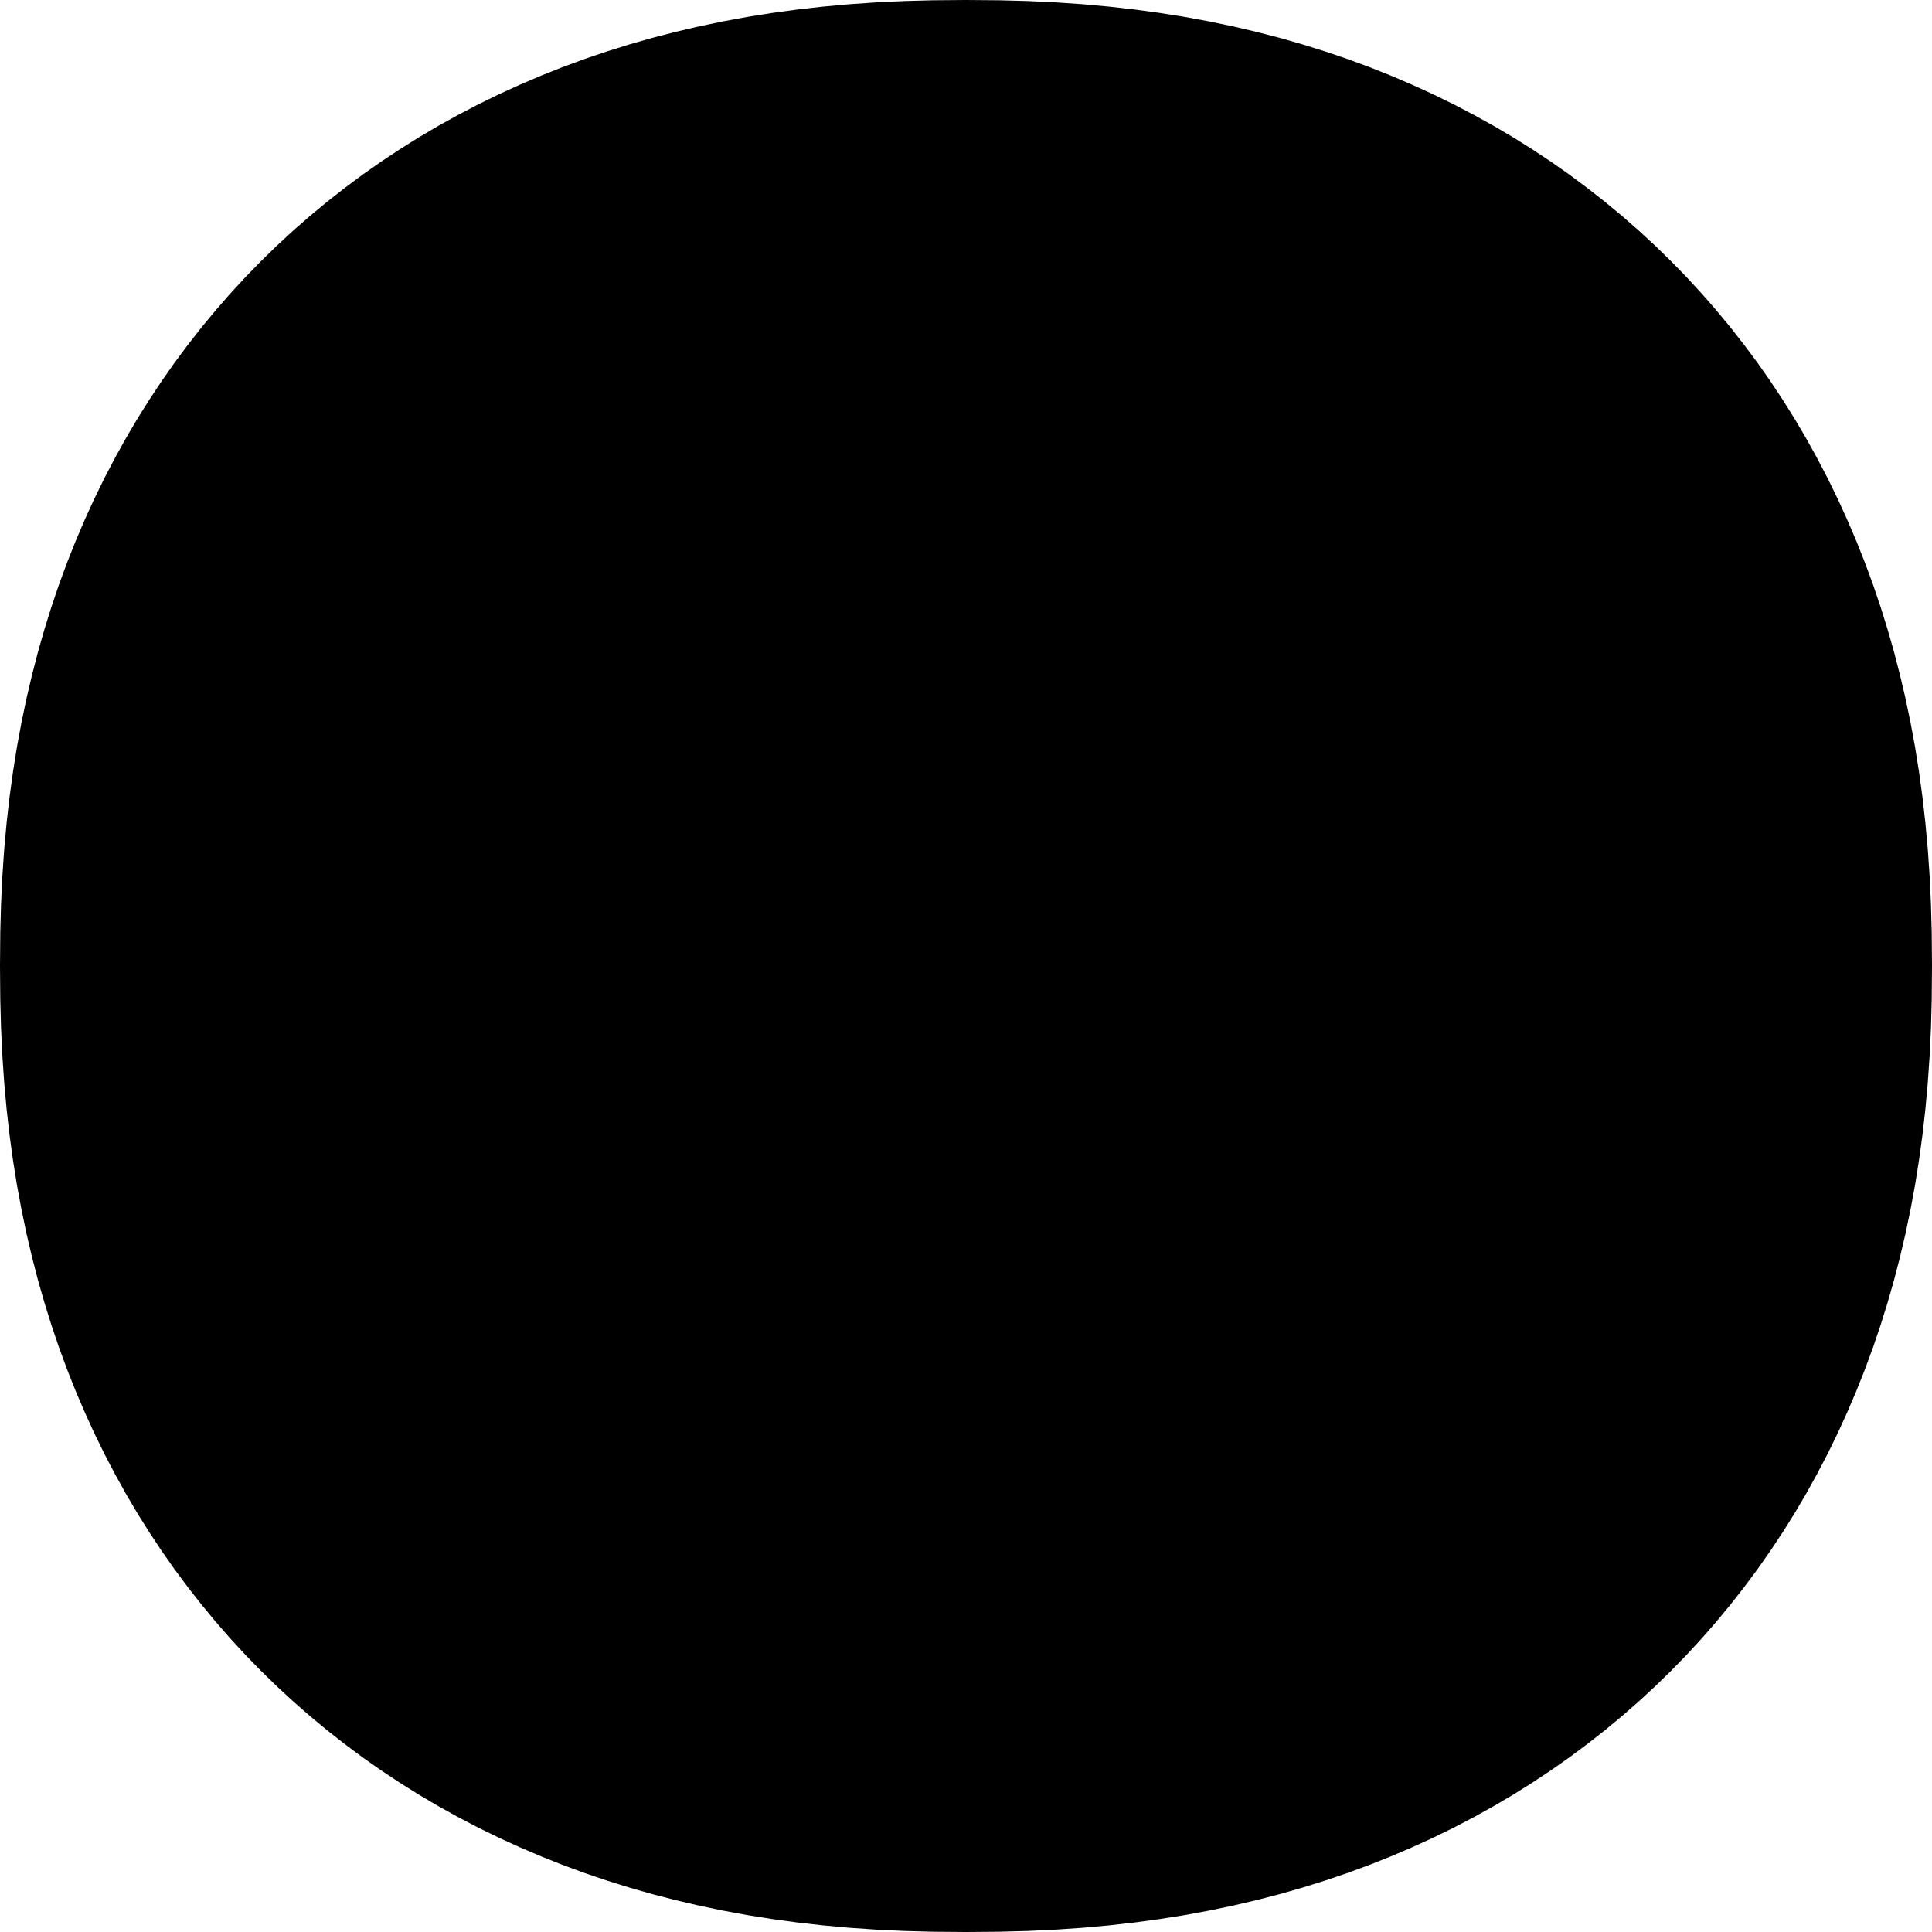
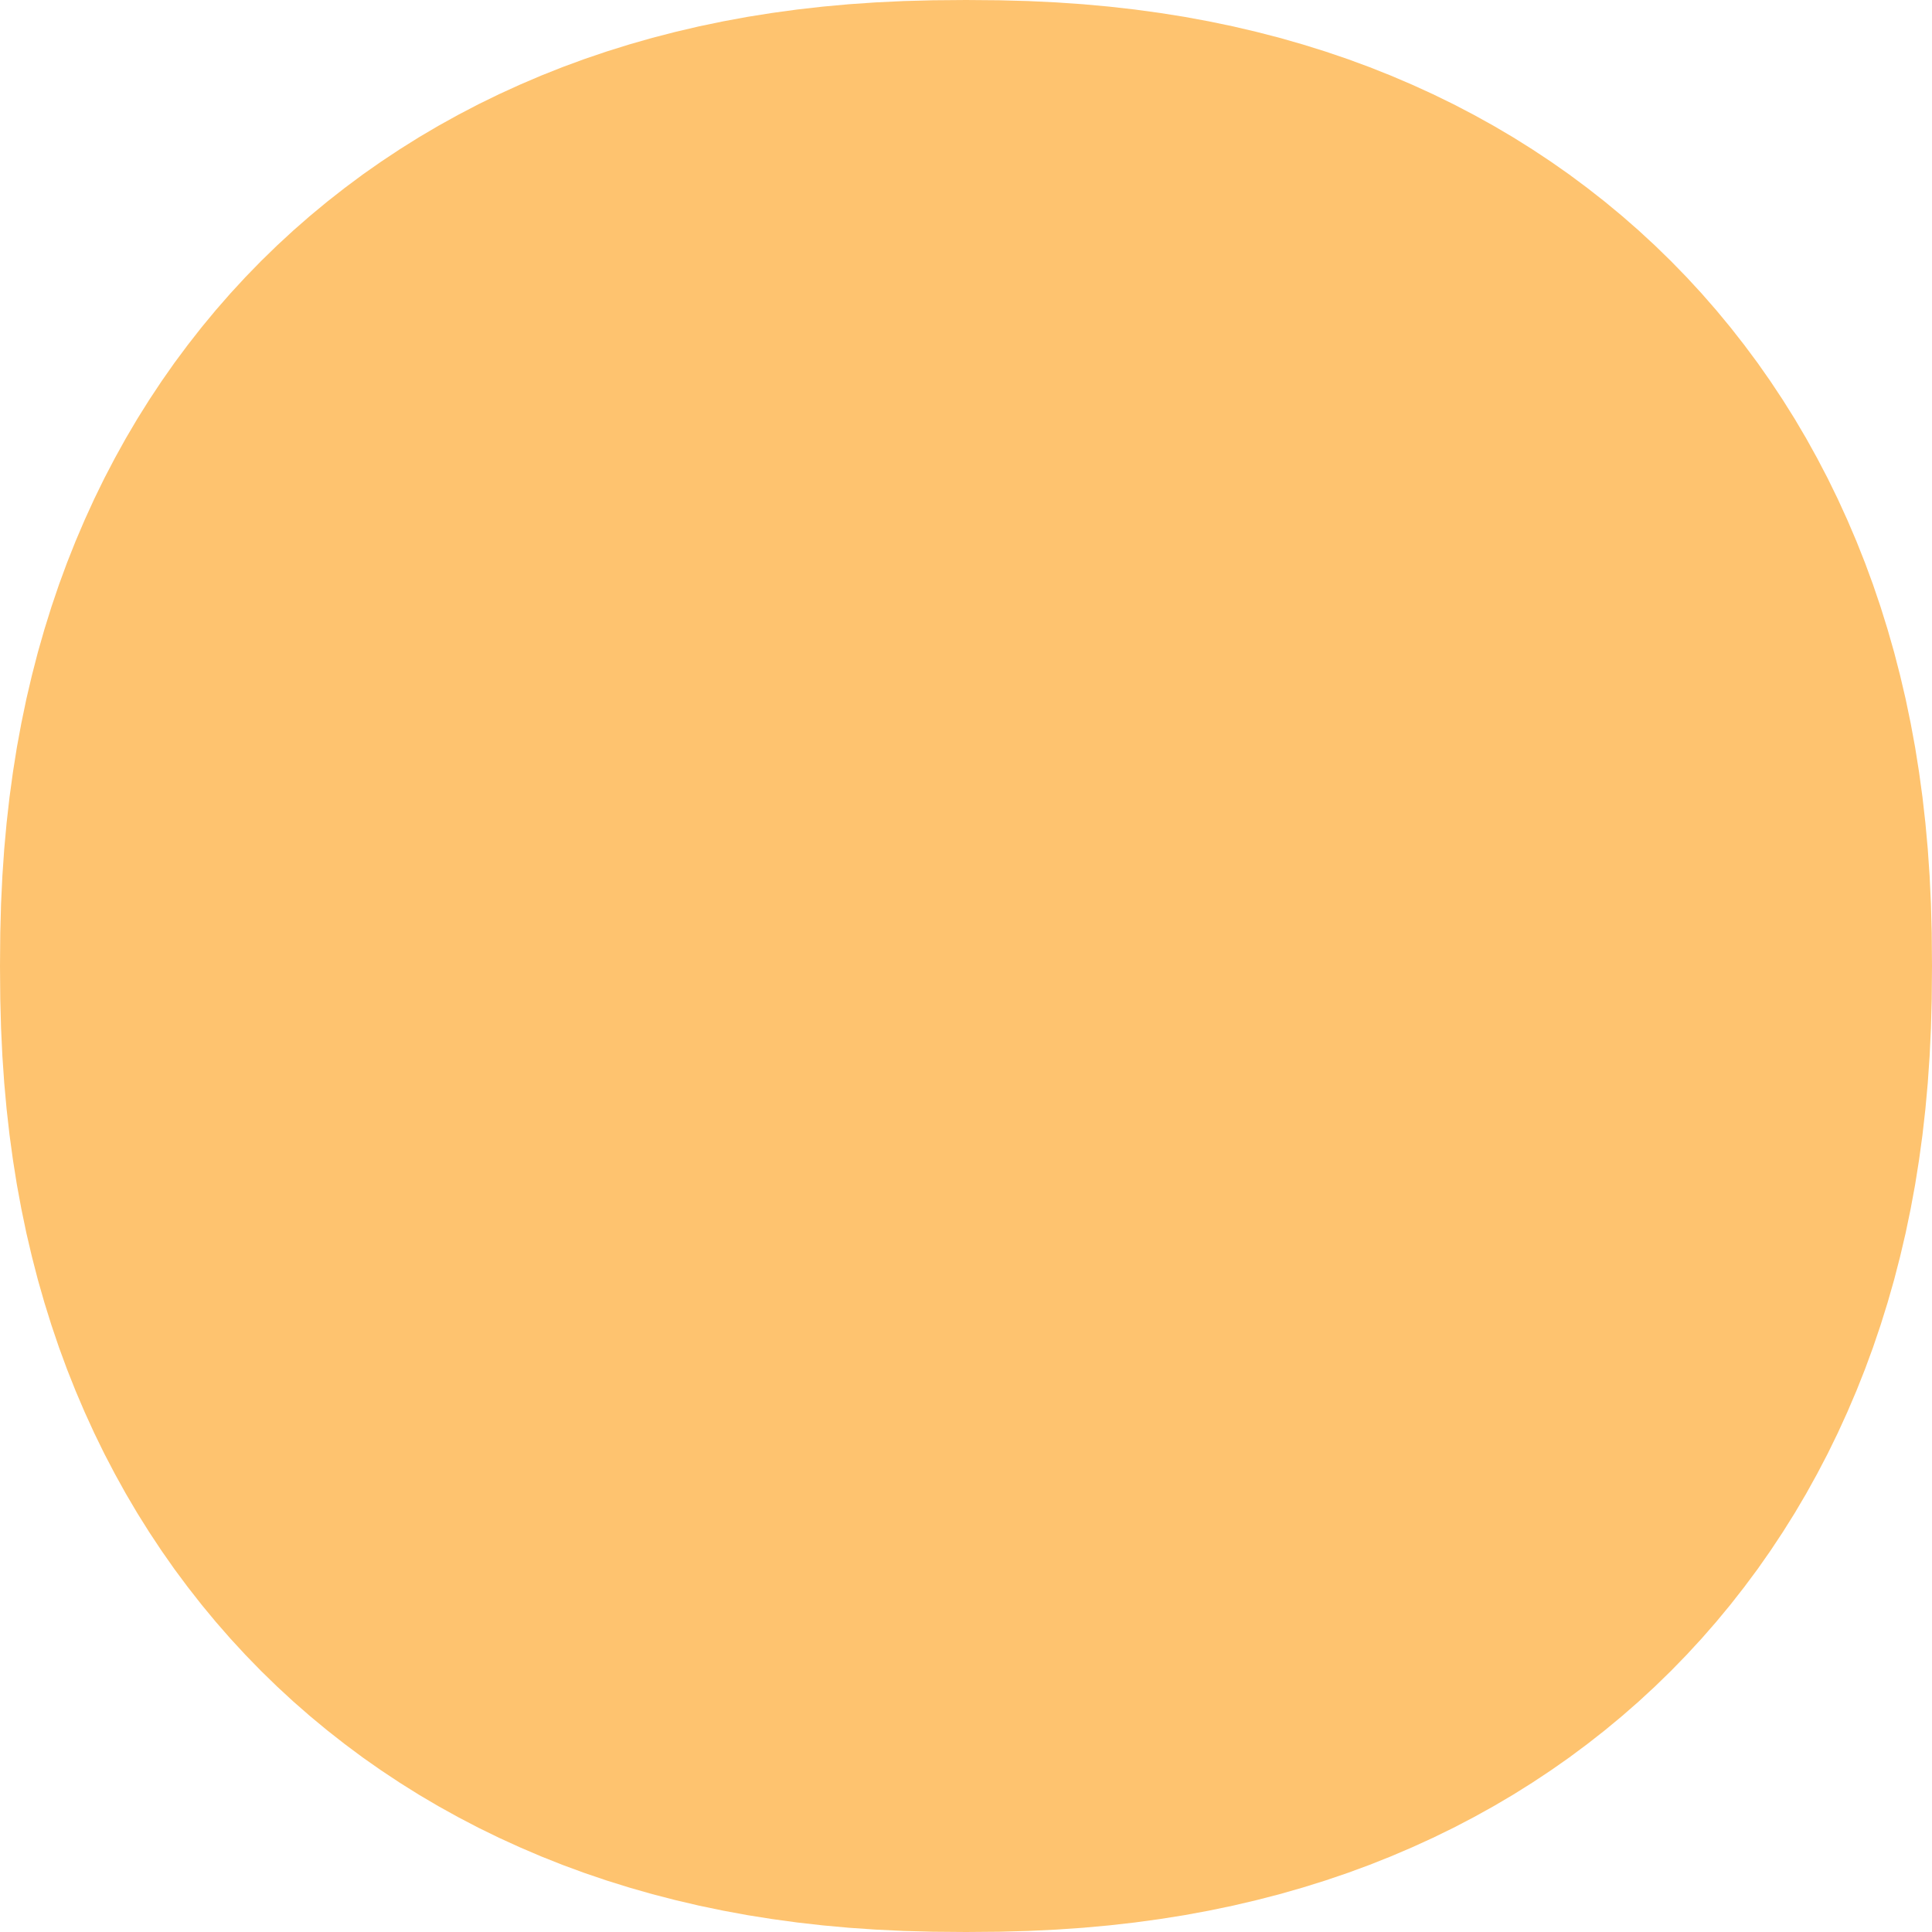
- <svg xmlns="http://www.w3.org/2000/svg" version="1.1" viewBox="0 0 64 64" width="64px" height="64px">
+ <svg xmlns="http://www.w3.org/2000/svg" version="1.1" viewBox="0 0 64 64" fill="#fec36f" width="64px" height="64px">
  <path d="M64,32 L63.991,33.1 L63.965,34.065 L63.921,34.984 L63.86,35.874 L63.781,36.741 L63.685,37.59 L63.571,38.424 L63.441,39.243 L63.292,40.049 L63.127,40.843 L62.944,41.624 L62.745,42.395 L62.528,43.154 L62.295,43.901 L62.045,44.638 L61.778,45.363 L61.494,46.078 L61.194,46.78 L60.878,47.472 L60.546,48.152 L60.197,48.82 L59.833,49.477 L59.453,50.122 L59.057,50.754 L58.646,51.374 L58.22,51.982 L57.778,52.576 L57.322,53.158 L56.851,53.727 L56.366,54.282 L55.866,54.824 L55.352,55.352 L54.824,55.866 L54.282,56.366 L53.727,56.851 L53.158,57.322 L52.576,57.778 L51.982,58.22 L51.374,58.646 L50.754,59.057 L50.122,59.453 L49.477,59.833 L48.82,60.197 L48.152,60.546 L47.472,60.878 L46.78,61.194 L46.078,61.494 L45.363,61.778 L44.638,62.045 L43.901,62.295 L43.154,62.528 L42.395,62.745 L41.624,62.944 L40.843,63.127 L40.049,63.292 L39.243,63.441 L38.424,63.571 L37.59,63.685 L36.741,63.781 L35.874,63.86 L34.984,63.921 L34.065,63.965 L33.1,63.991 L32,64 L30.9,63.991 L29.935,63.965 L29.016,63.921 L28.126,63.86 L27.259,63.781 L26.41,63.685 L25.576,63.571 L24.757,63.441 L23.951,63.292 L23.157,63.127 L22.376,62.944 L21.605,62.745 L20.846,62.528 L20.099,62.295 L19.362,62.045 L18.637,61.778 L17.922,61.494 L17.22,61.194 L16.528,60.878 L15.848,60.546 L15.18,60.197 L14.523,59.833 L13.878,59.453 L13.246,59.057 L12.626,58.646 L12.018,58.22 L11.424,57.778 L10.842,57.322 L10.273,56.851 L9.718,56.366 L9.176,55.866 L8.648,55.352 L8.134,54.824 L7.634,54.282 L7.149,53.727 L6.678,53.158 L6.222,52.576 L5.78,51.982 L5.354,51.374 L4.943,50.754 L4.547,50.122 L4.167,49.477 L3.803,48.82 L3.454,48.152 L3.122,47.472 L2.806,46.78 L2.506,46.078 L2.222,45.363 L1.955,44.638 L1.705,43.901 L1.472,43.154 L1.255,42.395 L1.056,41.624 L0.873,40.843 L0.708,40.049 L0.559,39.243 L0.429,38.424 L0.315,37.59 L0.219,36.741 L0.14,35.874 L0.079,34.984 L0.035,34.065 L0.009,33.1 L0,32 L0.009,30.9 L0.035,29.935 L0.079,29.016 L0.14,28.126 L0.219,27.259 L0.315,26.41 L0.429,25.576 L0.559,24.757 L0.708,23.951 L0.873,23.157 L1.056,22.376 L1.255,21.605 L1.472,20.846 L1.705,20.099 L1.955,19.362 L2.222,18.637 L2.506,17.922 L2.806,17.22 L3.122,16.528 L3.454,15.848 L3.803,15.18 L4.167,14.523 L4.547,13.878 L4.943,13.246 L5.354,12.626 L5.78,12.018 L6.222,11.424 L6.678,10.842 L7.149,10.273 L7.634,9.718 L8.134,9.176 L8.648,8.648 L9.176,8.134 L9.718,7.634 L10.273,7.149 L10.842,6.678 L11.424,6.222 L12.018,5.78 L12.626,5.354 L13.246,4.943 L13.878,4.547 L14.523,4.167 L15.18,3.803 L15.848,3.454 L16.528,3.122 L17.22,2.806 L17.922,2.506 L18.637,2.222 L19.362,1.955 L20.099,1.705 L20.846,1.472 L21.605,1.255 L22.376,1.056 L23.157,0.873 L23.951,0.708 L24.757,0.559 L25.576,0.429 L26.41,0.315 L27.259,0.219 L28.126,0.14 L29.016,0.079 L29.935,0.035 L30.9,0.009 L32,0 L33.1,0.009 L34.065,0.035 L34.984,0.079 L35.874,0.14 L36.741,0.219 L37.59,0.315 L38.424,0.429 L39.243,0.559 L40.049,0.708 L40.843,0.873 L41.624,1.056 L42.395,1.255 L43.154,1.472 L43.901,1.705 L44.638,1.955 L45.363,2.222 L46.078,2.506 L46.78,2.806 L47.472,3.122 L48.152,3.454 L48.82,3.803 L49.477,4.167 L50.122,4.547 L50.754,4.943 L51.374,5.354 L51.982,5.78 L52.576,6.222 L53.158,6.678 L53.727,7.149 L54.282,7.634 L54.824,8.134 L55.352,8.648 L55.866,9.176 L56.366,9.718 L56.851,10.273 L57.322,10.842 L57.778,11.424 L58.22,12.018 L58.646,12.626 L59.057,13.246 L59.453,13.878 L59.833,14.523 L60.197,15.18 L60.546,15.848 L60.878,16.528 L61.194,17.22 L61.494,17.922 L61.778,18.637 L62.045,19.362 L62.295,20.099 L62.528,20.846 L62.745,21.605 L62.944,22.376 L63.127,23.157 L63.292,23.951 L63.441,24.757 L63.571,25.576 L63.685,26.41 L63.781,27.259 L63.86,28.126 L63.921,29.016 L63.965,29.935 L63.991,30.9 L64,32 Z" width="64px" height="64px" />
</svg>
